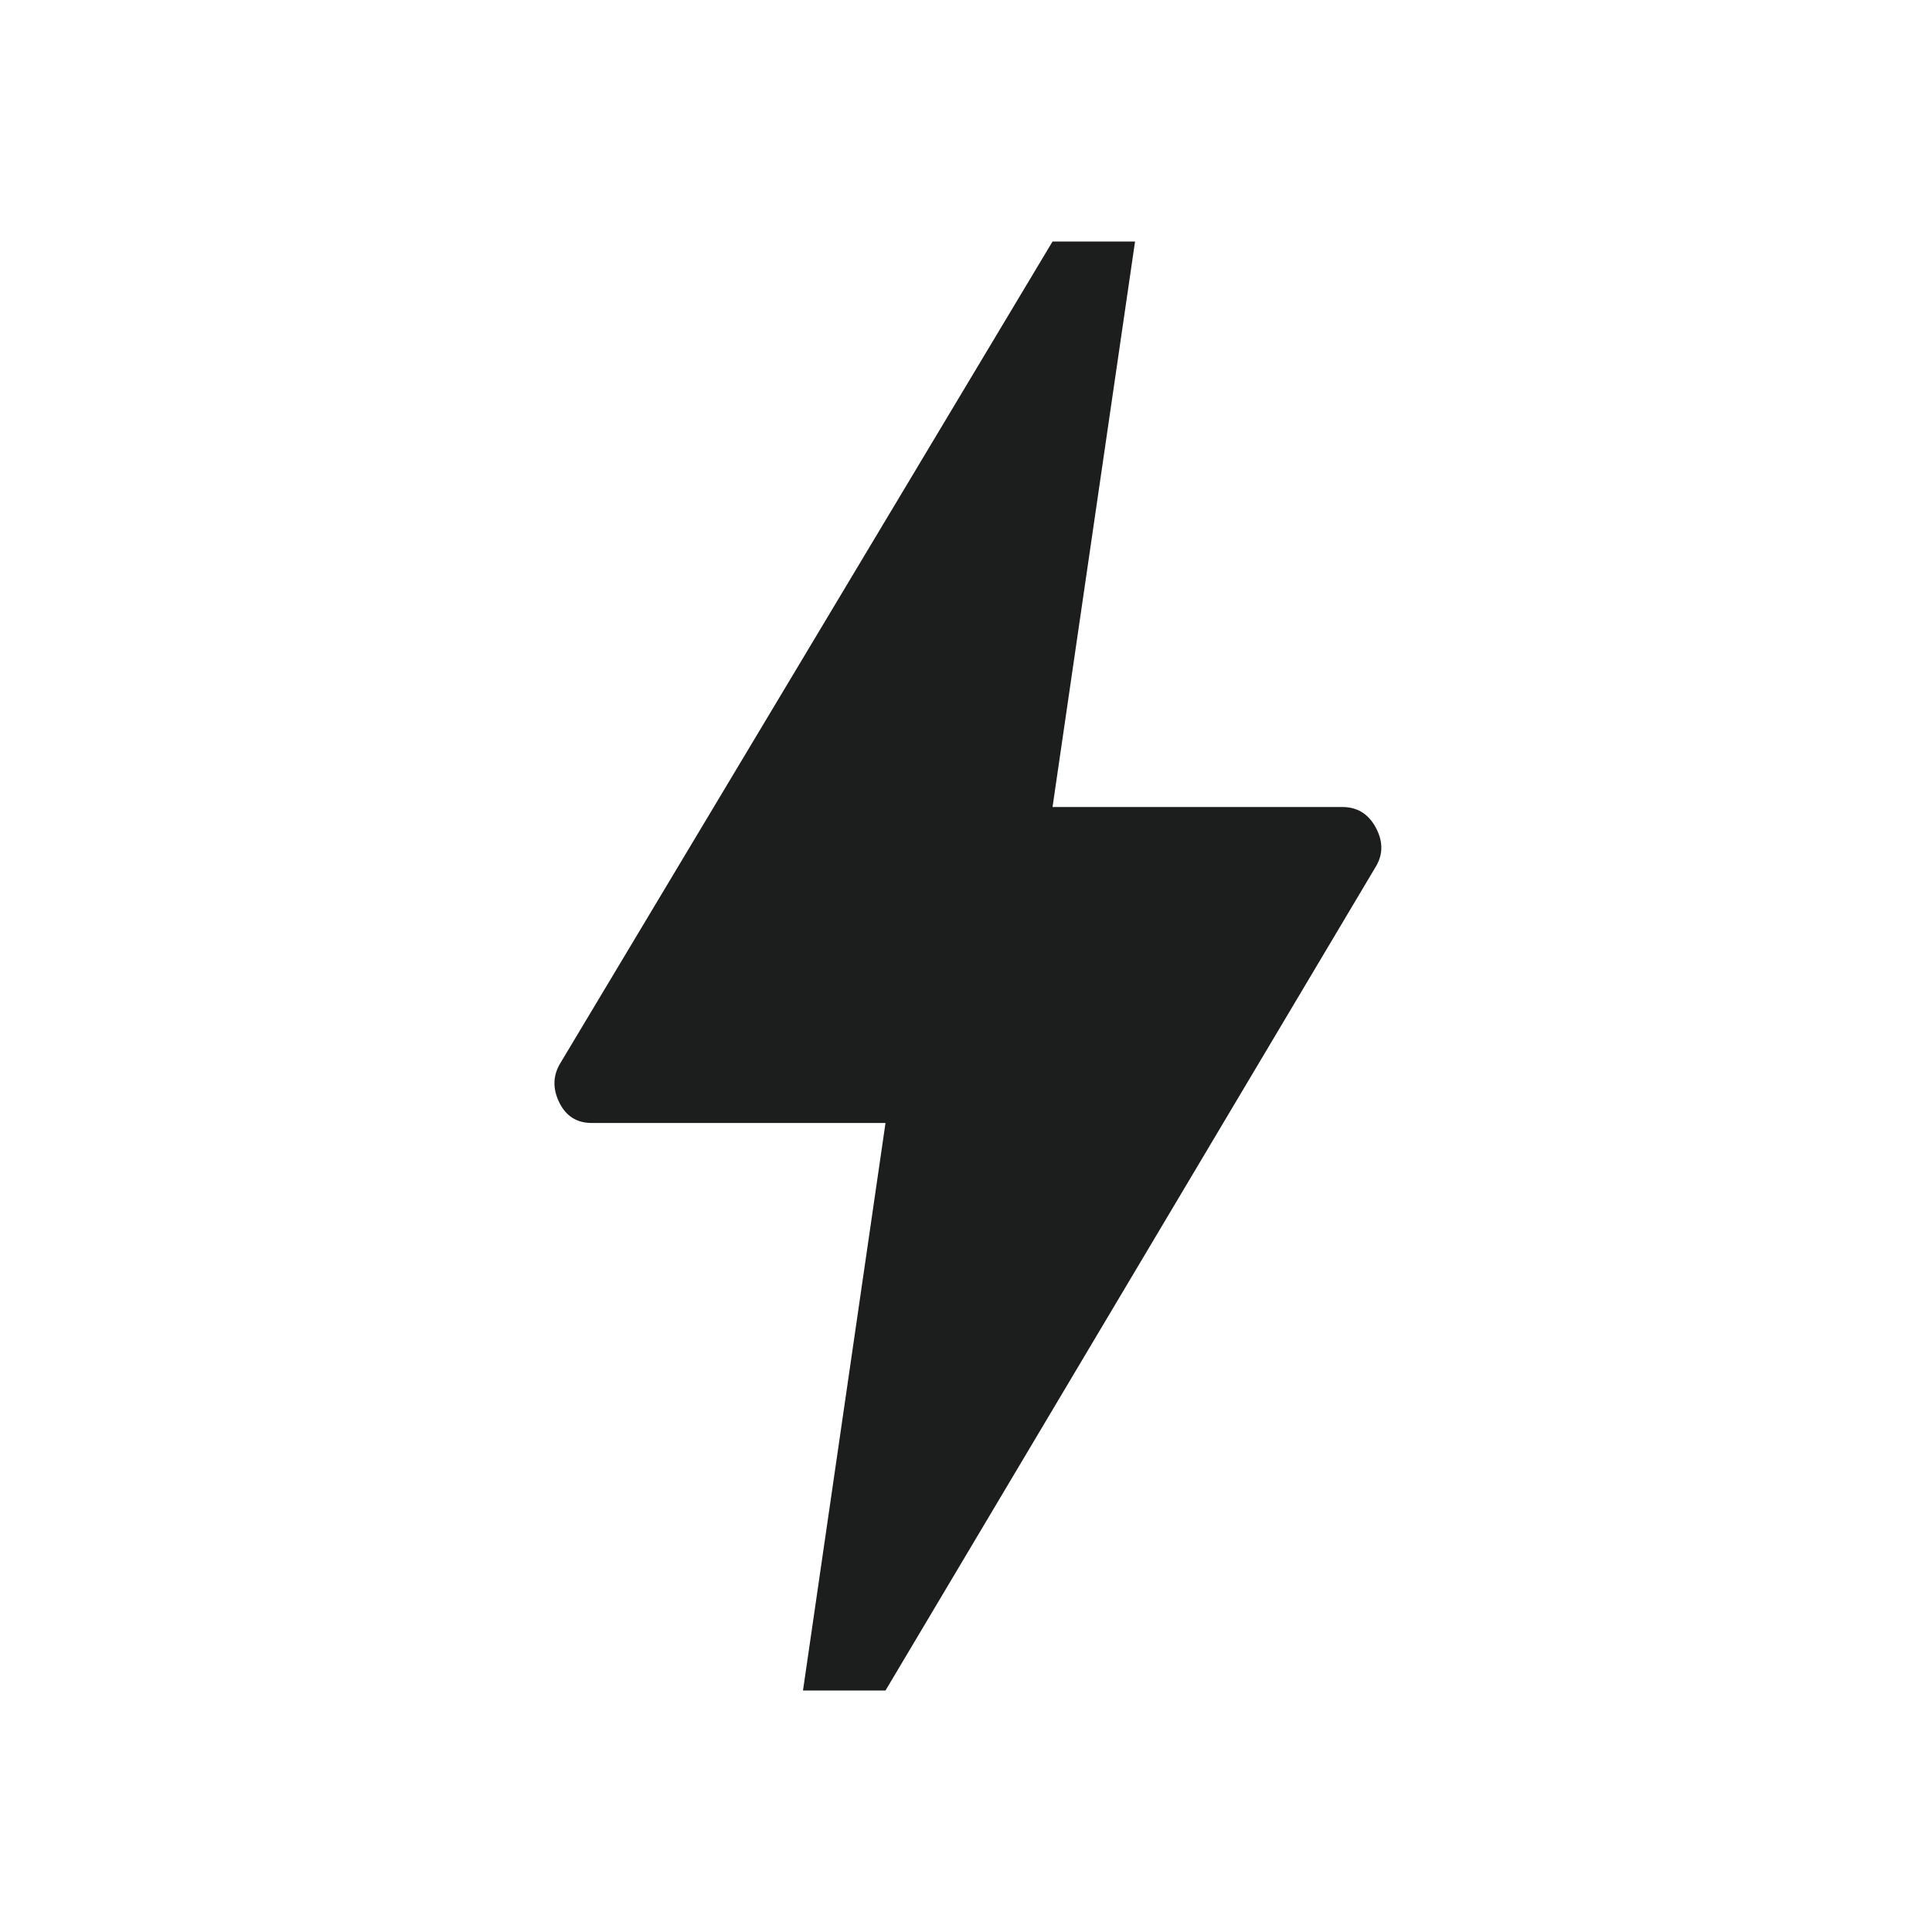
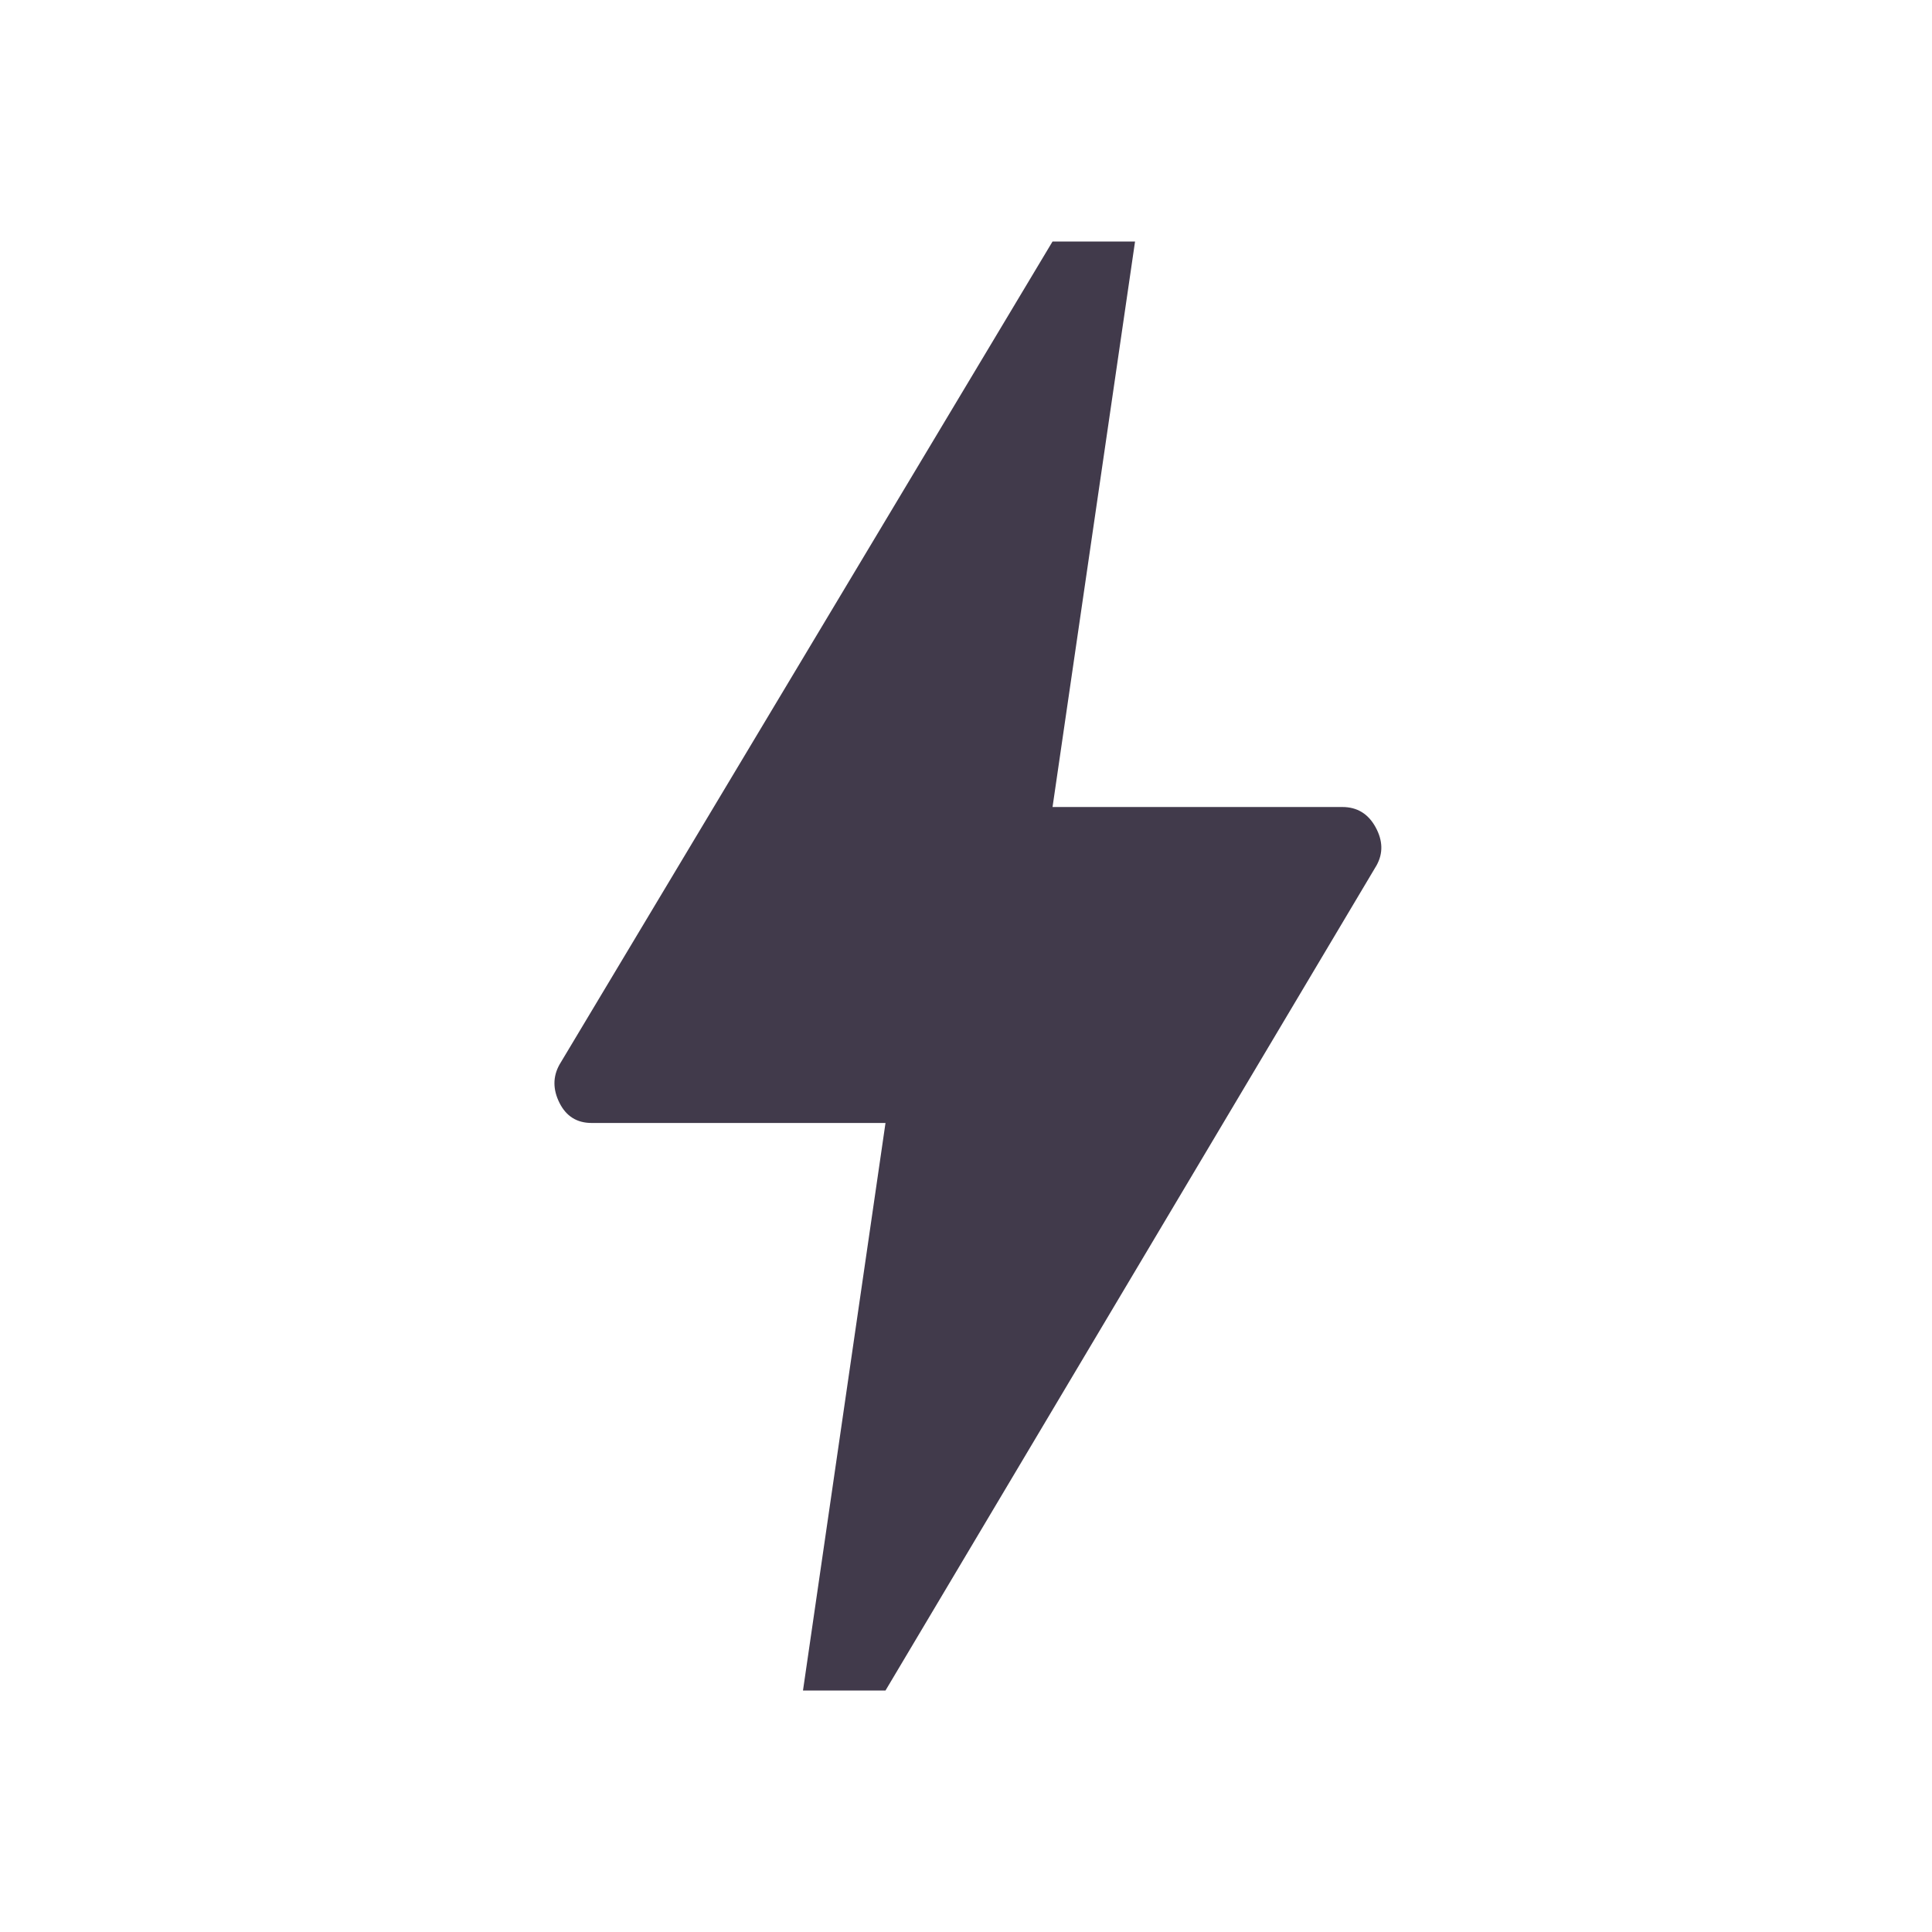
<svg xmlns="http://www.w3.org/2000/svg" height="48" width="48">
-   <path fill="rgb(28, 30, 29)" d="M19.95 42 22 27.9H14.7Q14.15 27.9 13.9 27.4Q13.65 26.9 13.9 26.45L26.15 6H28.2L26.15 20.05H33.35Q33.9 20.05 34.175 20.55Q34.45 21.05 34.2 21.5L22 42Z" />
+   <path fill="rgb(65, 58, 75)" d="M19.95 42 22 27.9H14.7Q14.15 27.9 13.9 27.4Q13.65 26.9 13.9 26.45L26.15 6H28.2L26.15 20.05H33.35Q33.9 20.05 34.175 20.55Q34.45 21.05 34.2 21.5L22 42Z" />
</svg>
